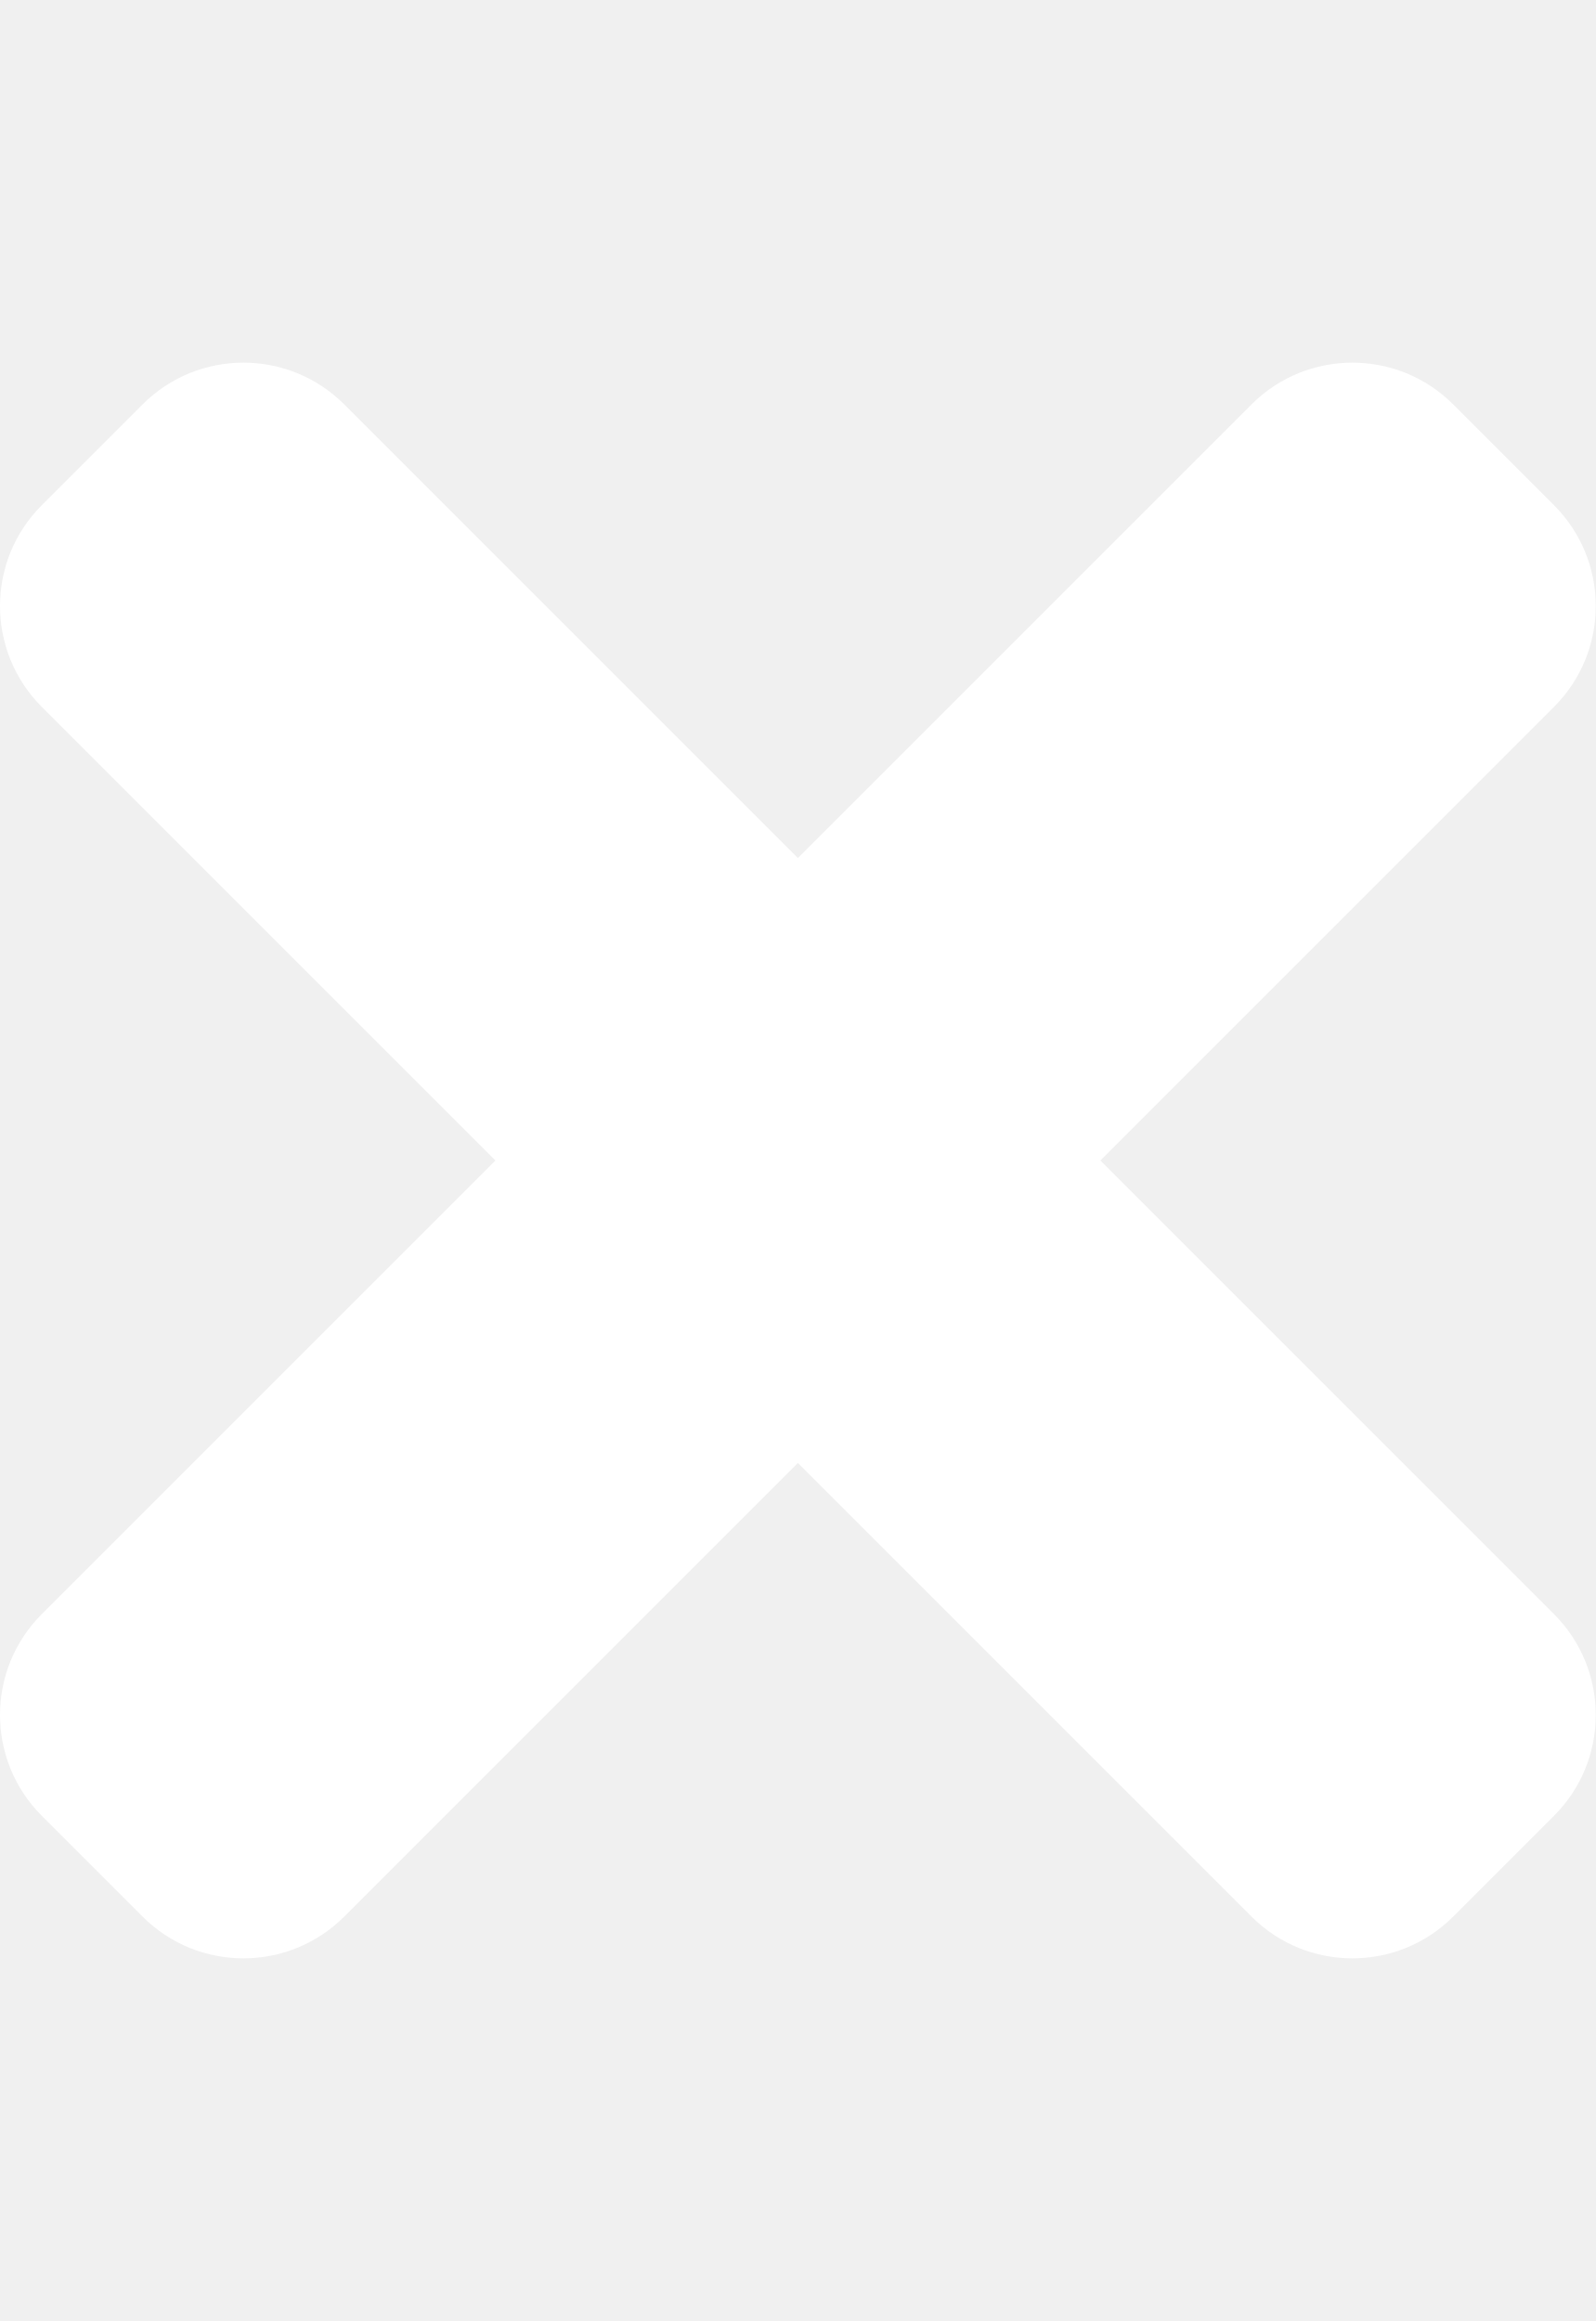
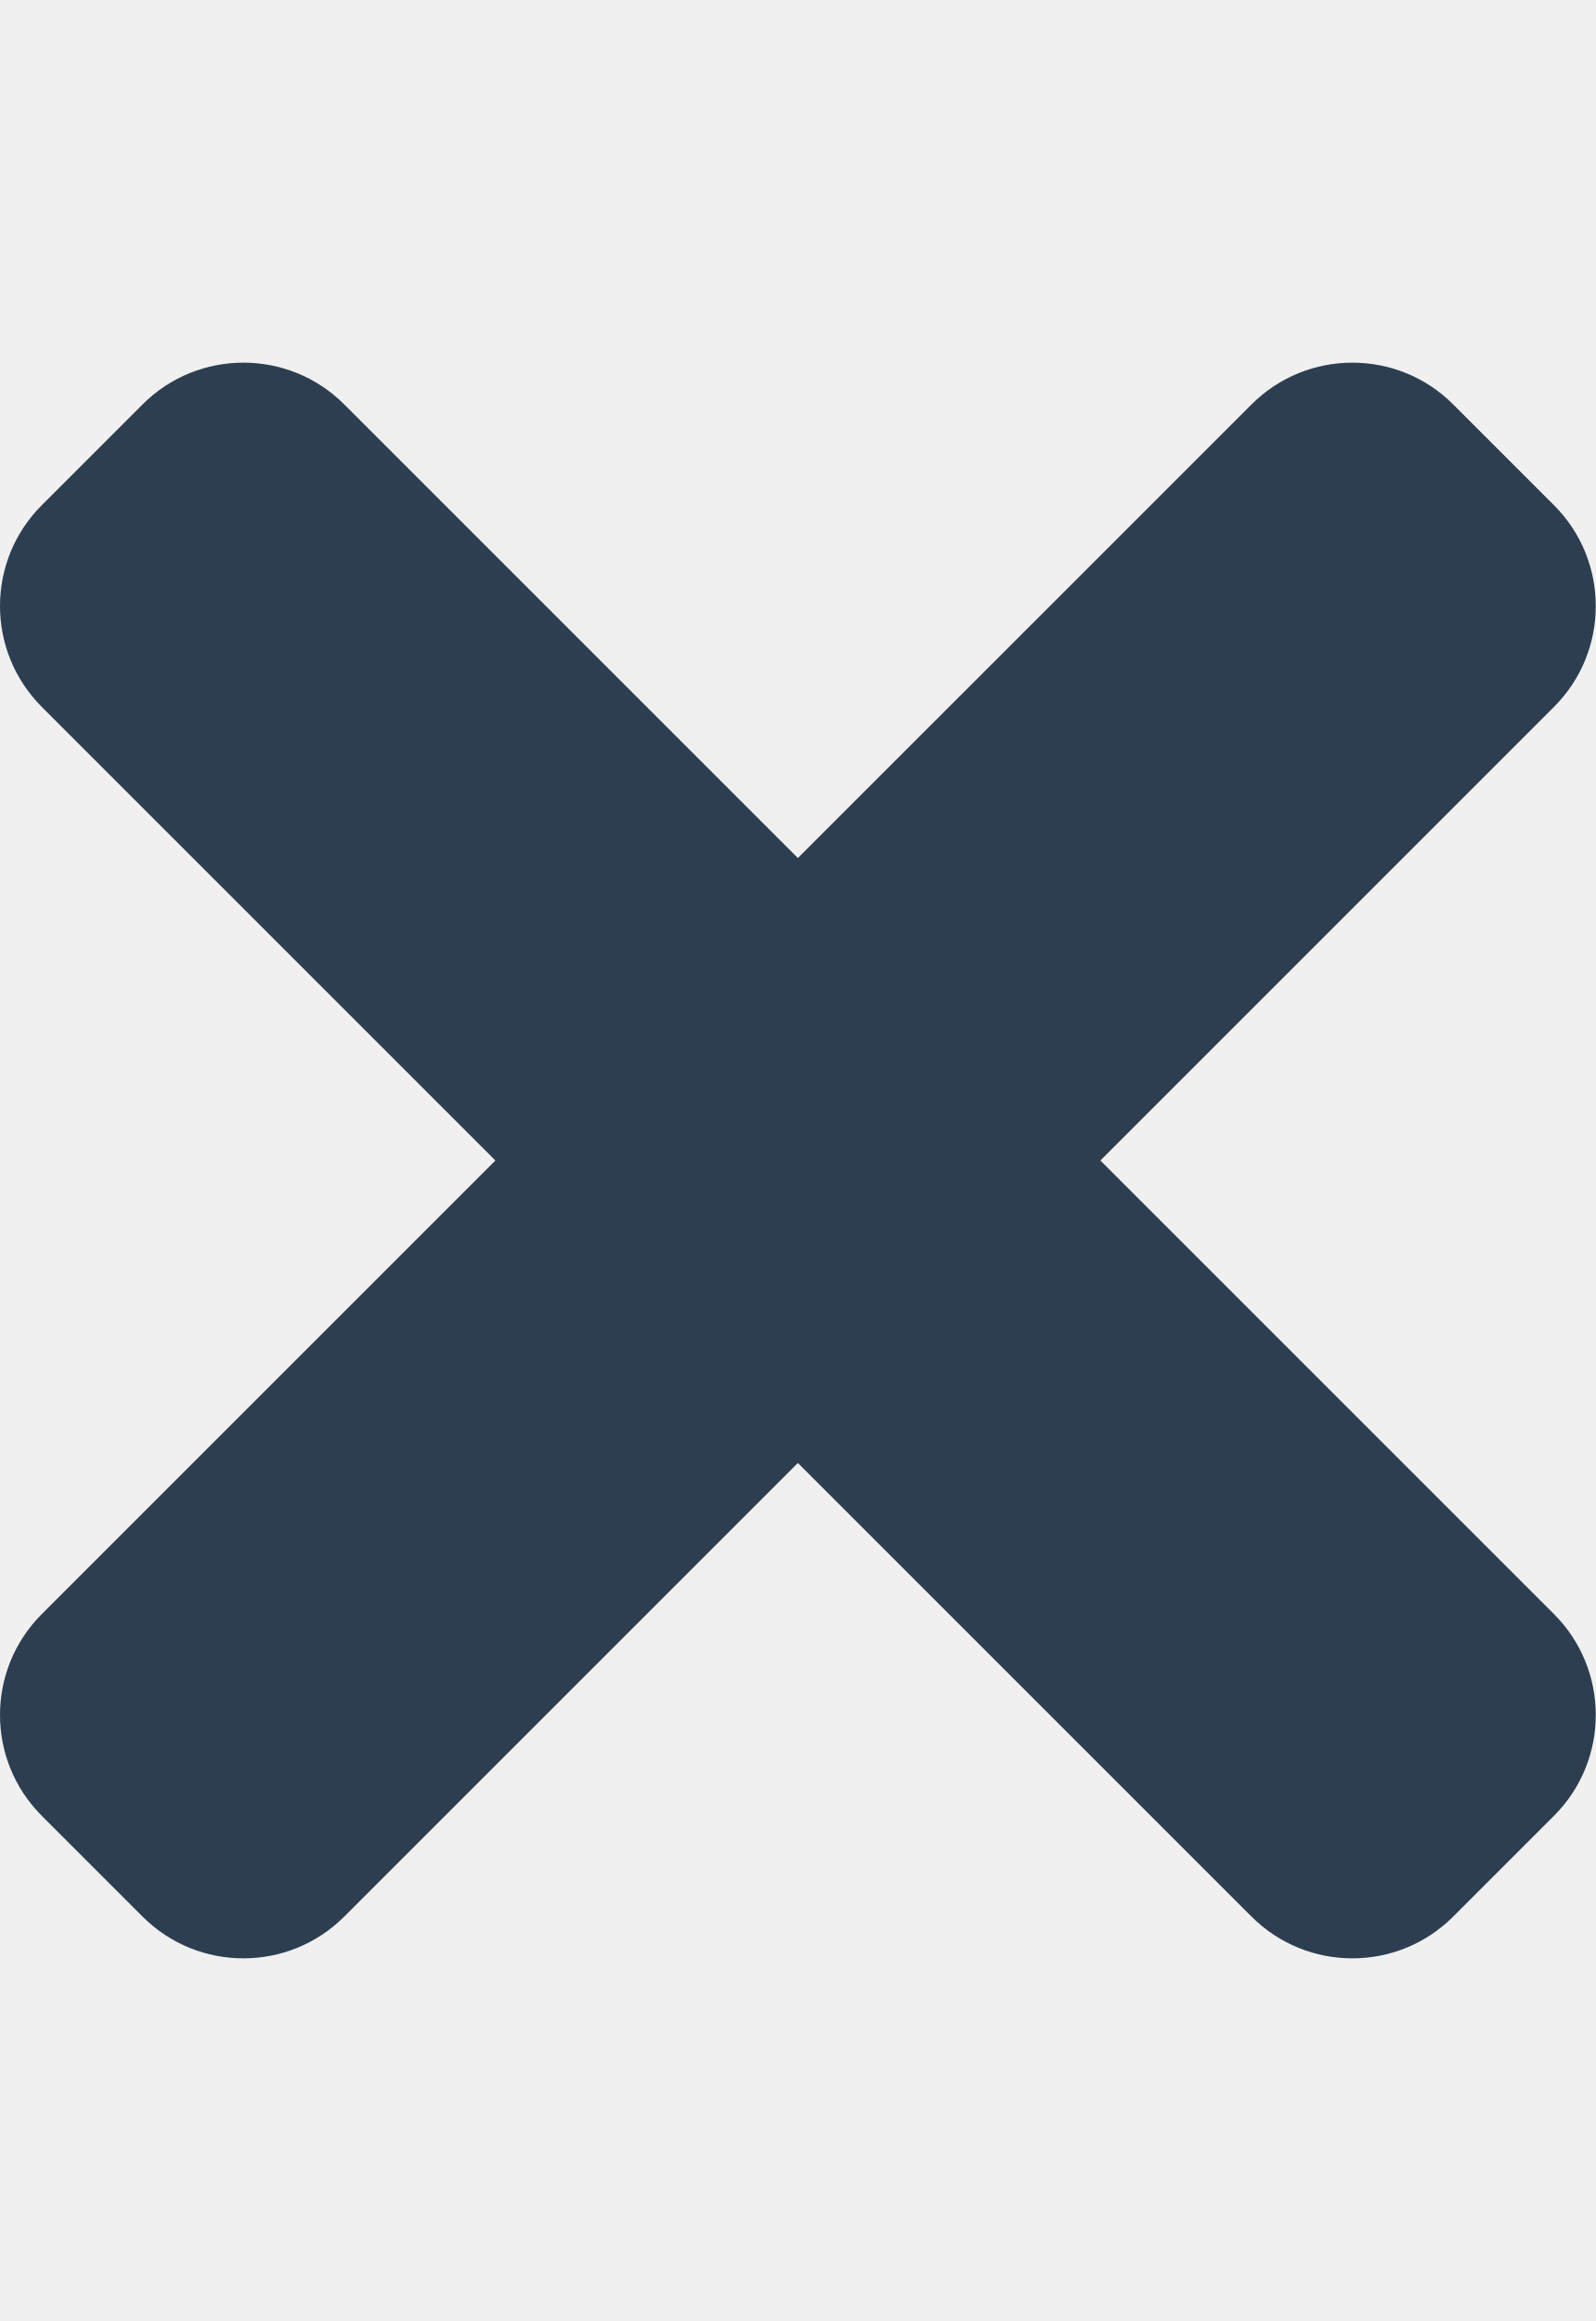
<svg xmlns="http://www.w3.org/2000/svg" aria-hidden="true" focusable="false" data-prefix="fas" data-icon="times" class="svg-inline--fa fa-times fa-w-11" role="img" viewBox="0 0 352 512">
-   <path fill="white" d="M242.72 256l100.07-100.07c12.28-12.28 12.28-32.19 0-44.48l-22.24-22.24c-12.28-12.28-32.19-12.28-44.48 0L176 189.28 75.93 89.21c-12.28-12.28-32.19-12.28-44.48 0L9.21 111.45c-12.28 12.28-12.28 32.19 0 44.48L109.28 256 9.21 356.07c-12.28 12.28-12.28 32.19 0 44.48l22.24 22.24c12.28 12.28 32.2 12.28 44.48 0L176 322.72l100.07 100.07c12.28 12.28 32.2 12.28 44.48 0l22.24-22.24c12.28-12.28 12.28-32.19 0-44.48L242.72 256z" />
+   <path fill="#2C3E50" d="M242.72 256l100.07-100.07c12.28-12.28 12.28-32.19 0-44.48l-22.24-22.24c-12.28-12.28-32.19-12.28-44.48 0L176 189.28 75.93 89.21c-12.28-12.28-32.19-12.28-44.48 0L9.21 111.45c-12.28 12.28-12.28 32.19 0 44.48L109.28 256 9.21 356.07c-12.28 12.28-12.28 32.19 0 44.48l22.24 22.24c12.28 12.28 32.2 12.28 44.48 0L176 322.72l100.07 100.07c12.28 12.28 32.2 12.28 44.48 0l22.24-22.24c12.28-12.28 12.28-32.19 0-44.48L242.72 256z" />
</svg>
